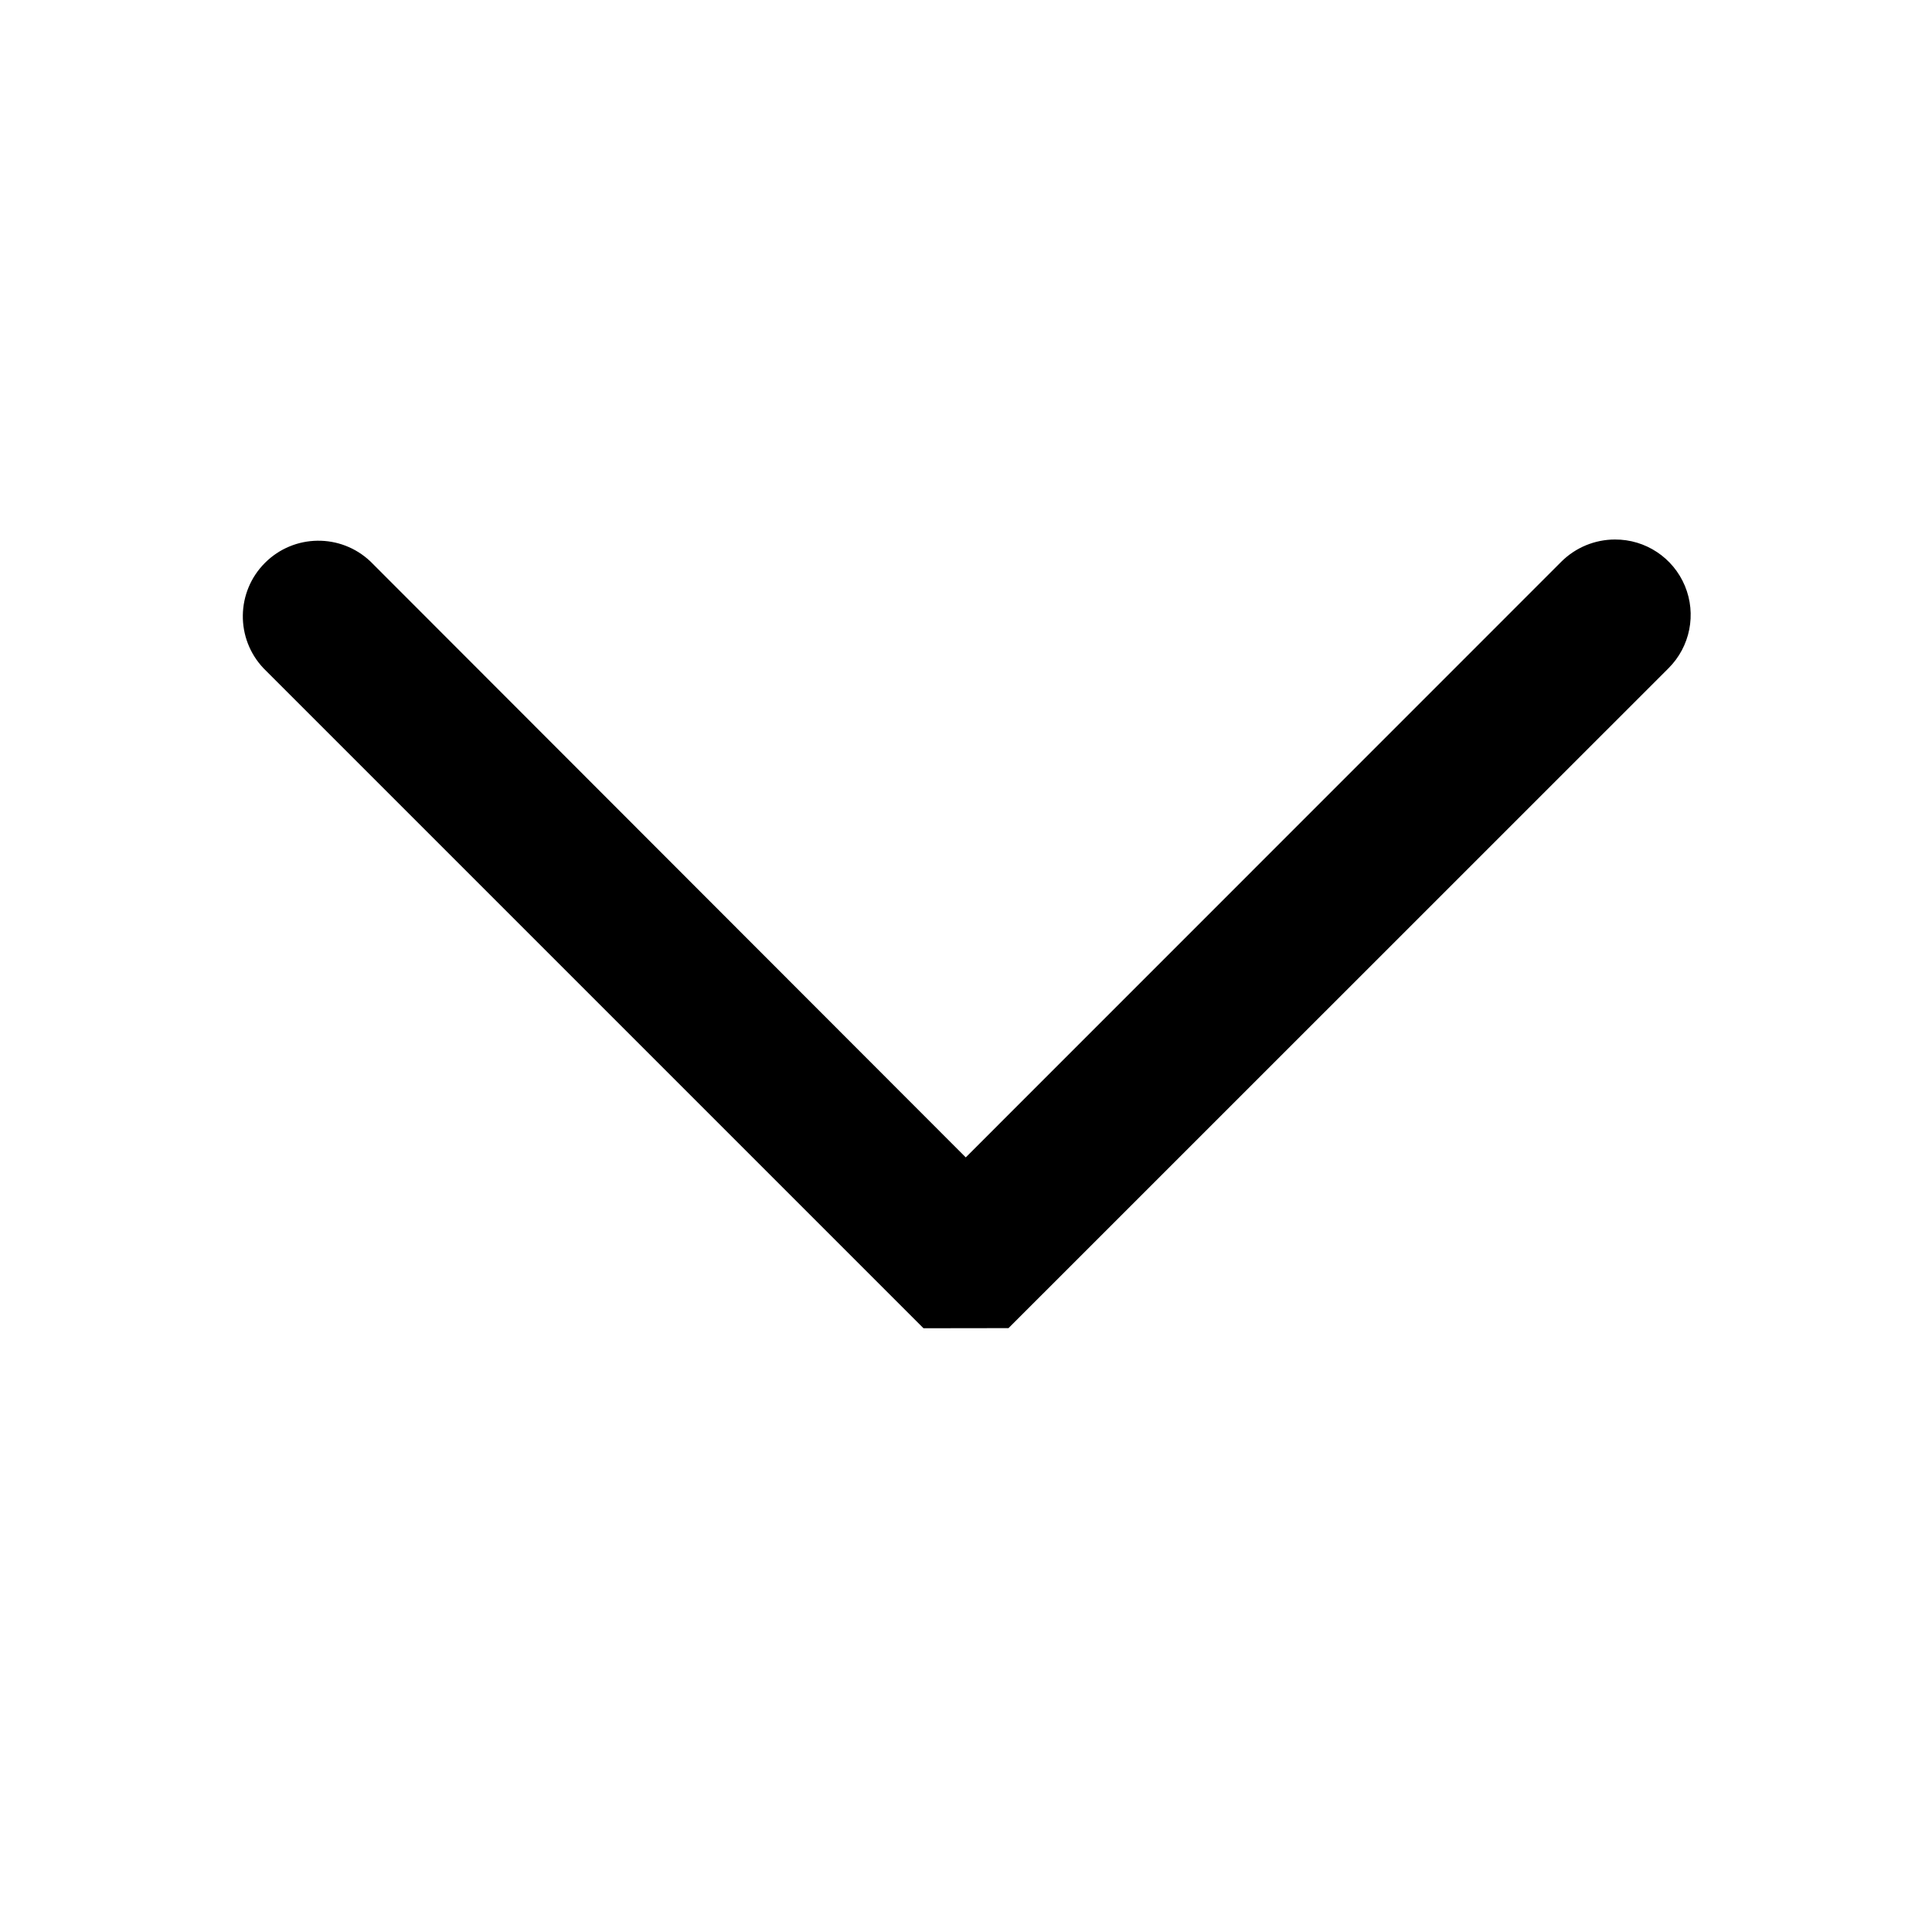
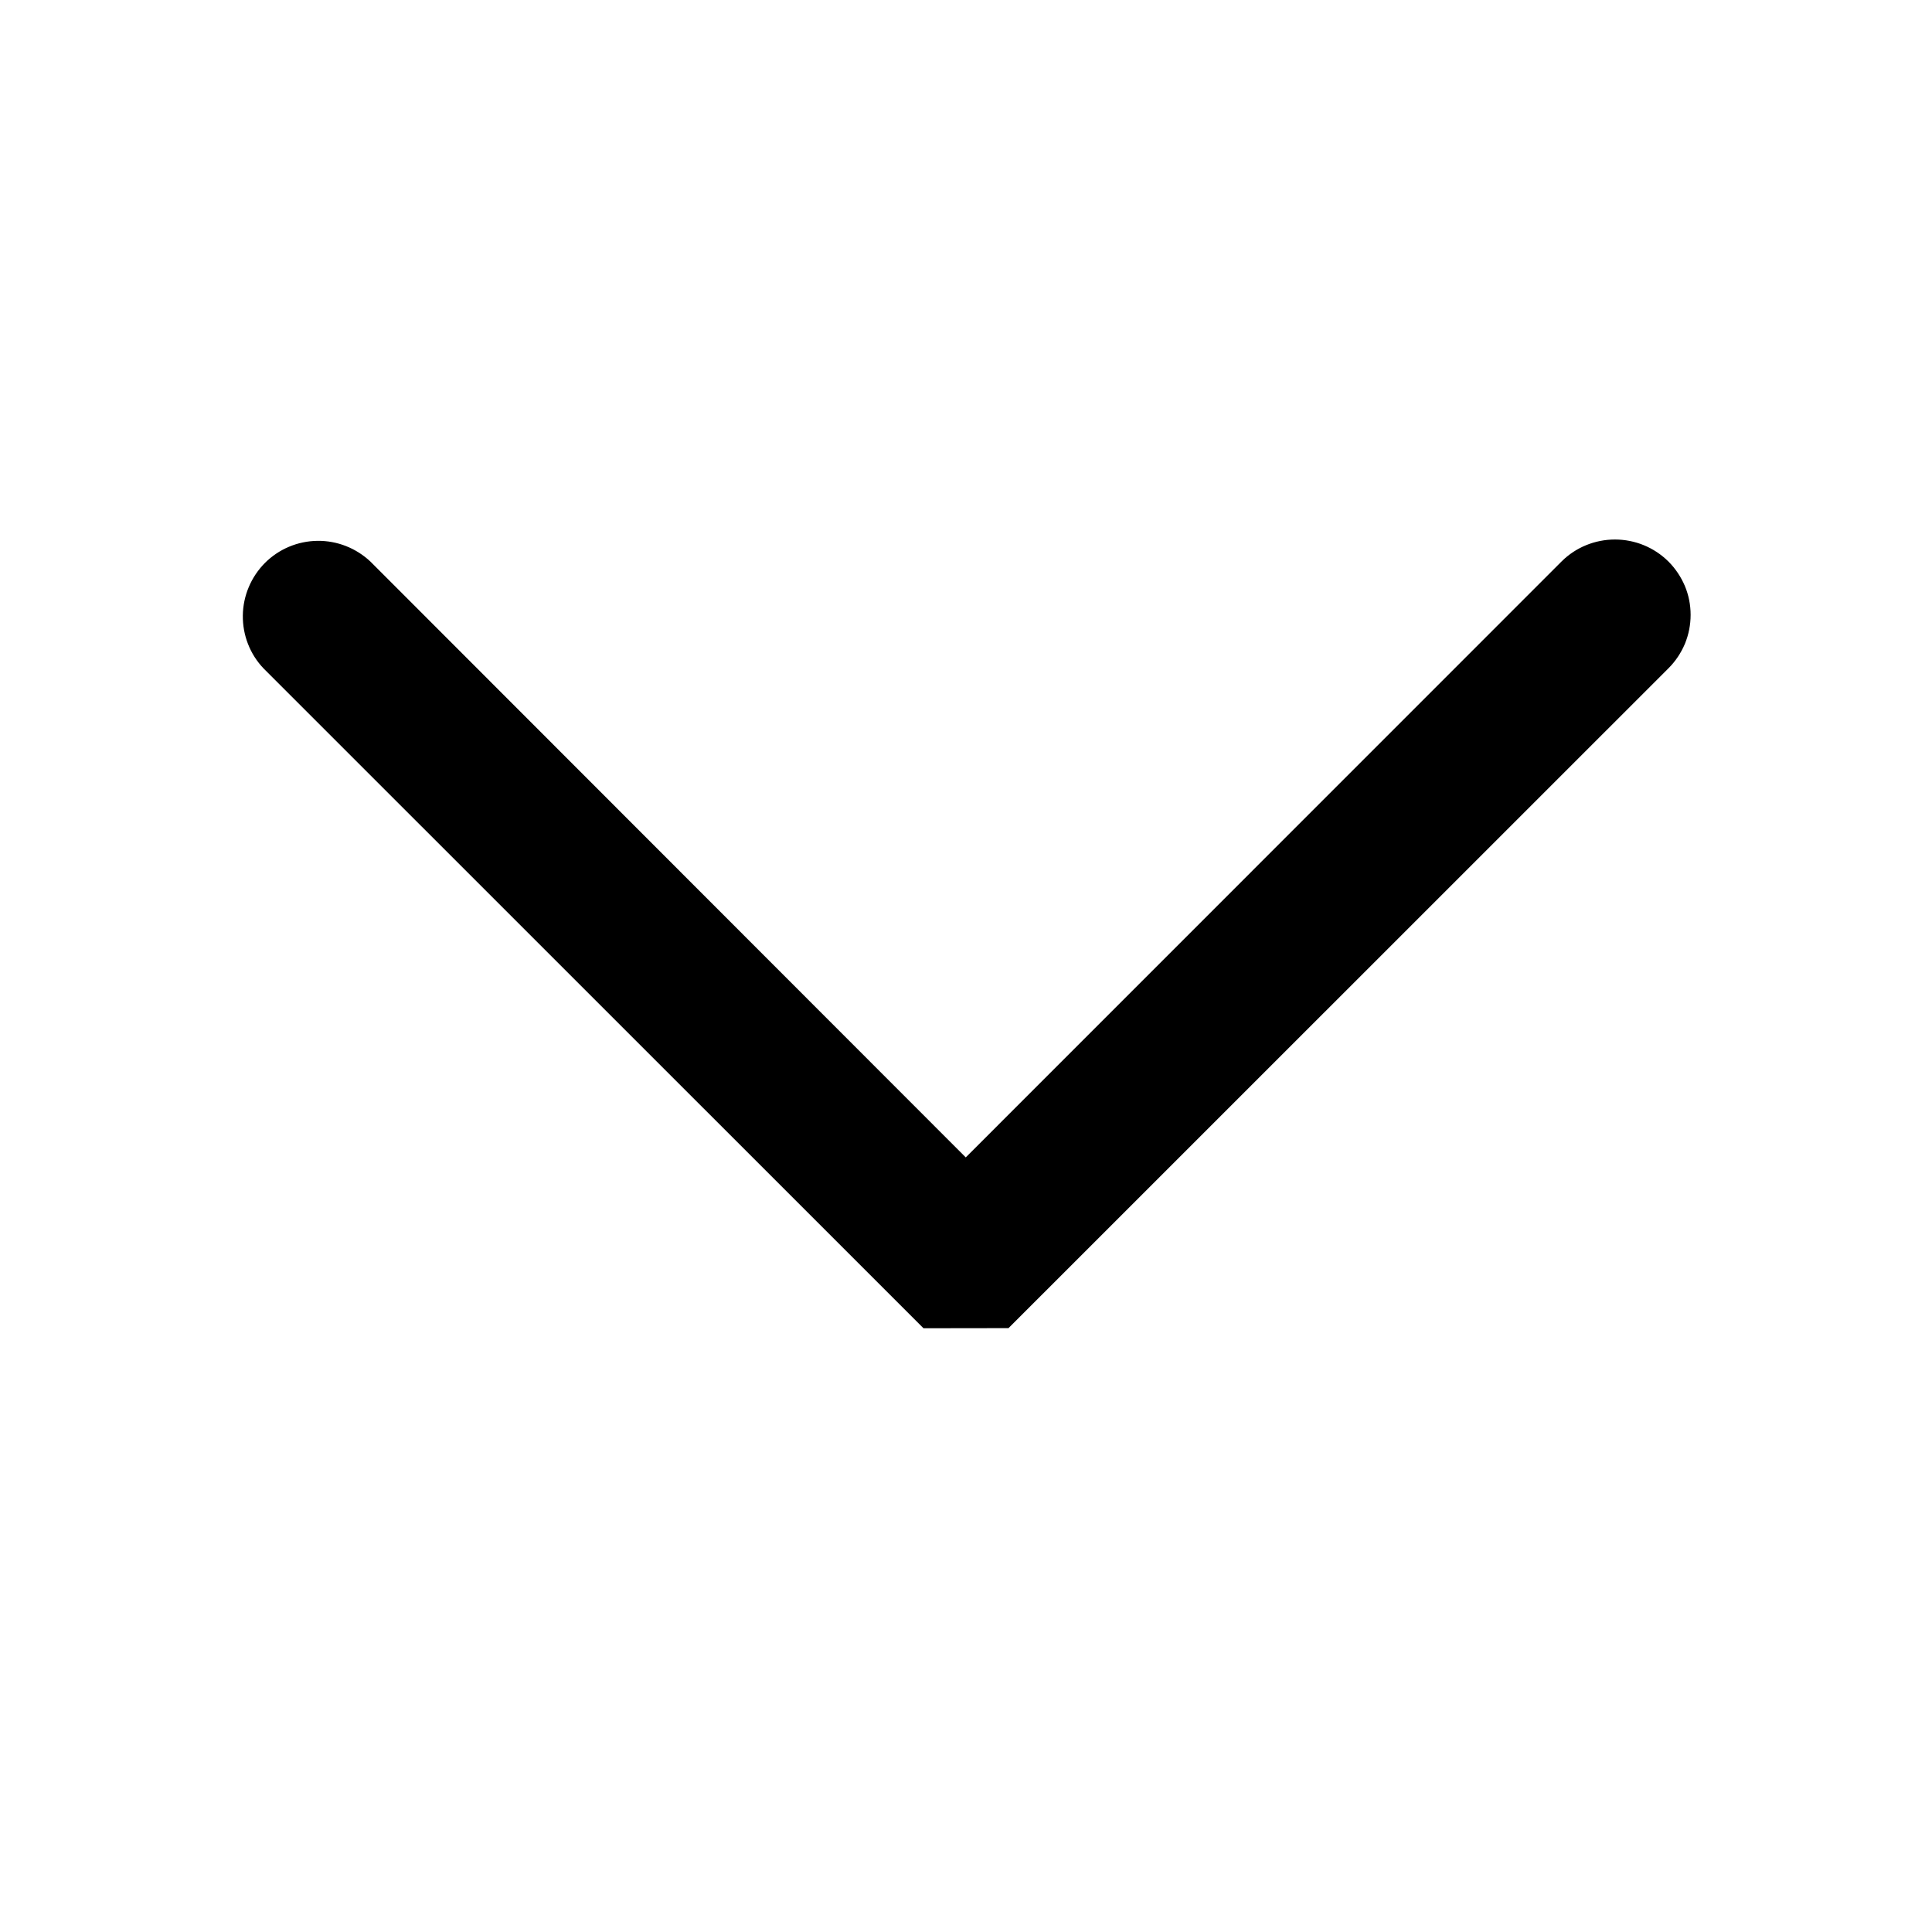
- <svg xmlns="http://www.w3.org/2000/svg" width="16" height="16" fill="none" viewBox="0 0 16 16">
-   <path fill="#000" d="m8.352 10.999 5.466-5.465a.624.624 0 0 0-.444-1.066.63.63 0 0 0-.442.182L7.998 9.585 3.068 4.65a.626.626 0 0 0-.885.885L7.648 11z" />
+ <svg xmlns="http://www.w3.org/2000/svg" width="16" height="16" viewBox="0 0 16 16" fill="none">
+   <path d="M8.352 10.999L13.818 5.534C13.876 5.476 13.922 5.407 13.954 5.331C13.985 5.255 14.001 5.174 14.001 5.092C14.001 5.01 13.985 4.928 13.953 4.852C13.921 4.777 13.875 4.708 13.817 4.65C13.699 4.533 13.54 4.468 13.374 4.468C13.209 4.468 13.049 4.533 12.932 4.65L7.998 9.585L3.068 4.651C2.949 4.539 2.792 4.477 2.629 4.479C2.465 4.481 2.309 4.547 2.194 4.662C2.079 4.778 2.013 4.934 2.011 5.097C2.009 5.26 2.07 5.418 2.183 5.536L7.648 11L8.352 10.999Z" fill="black" />
</svg>
